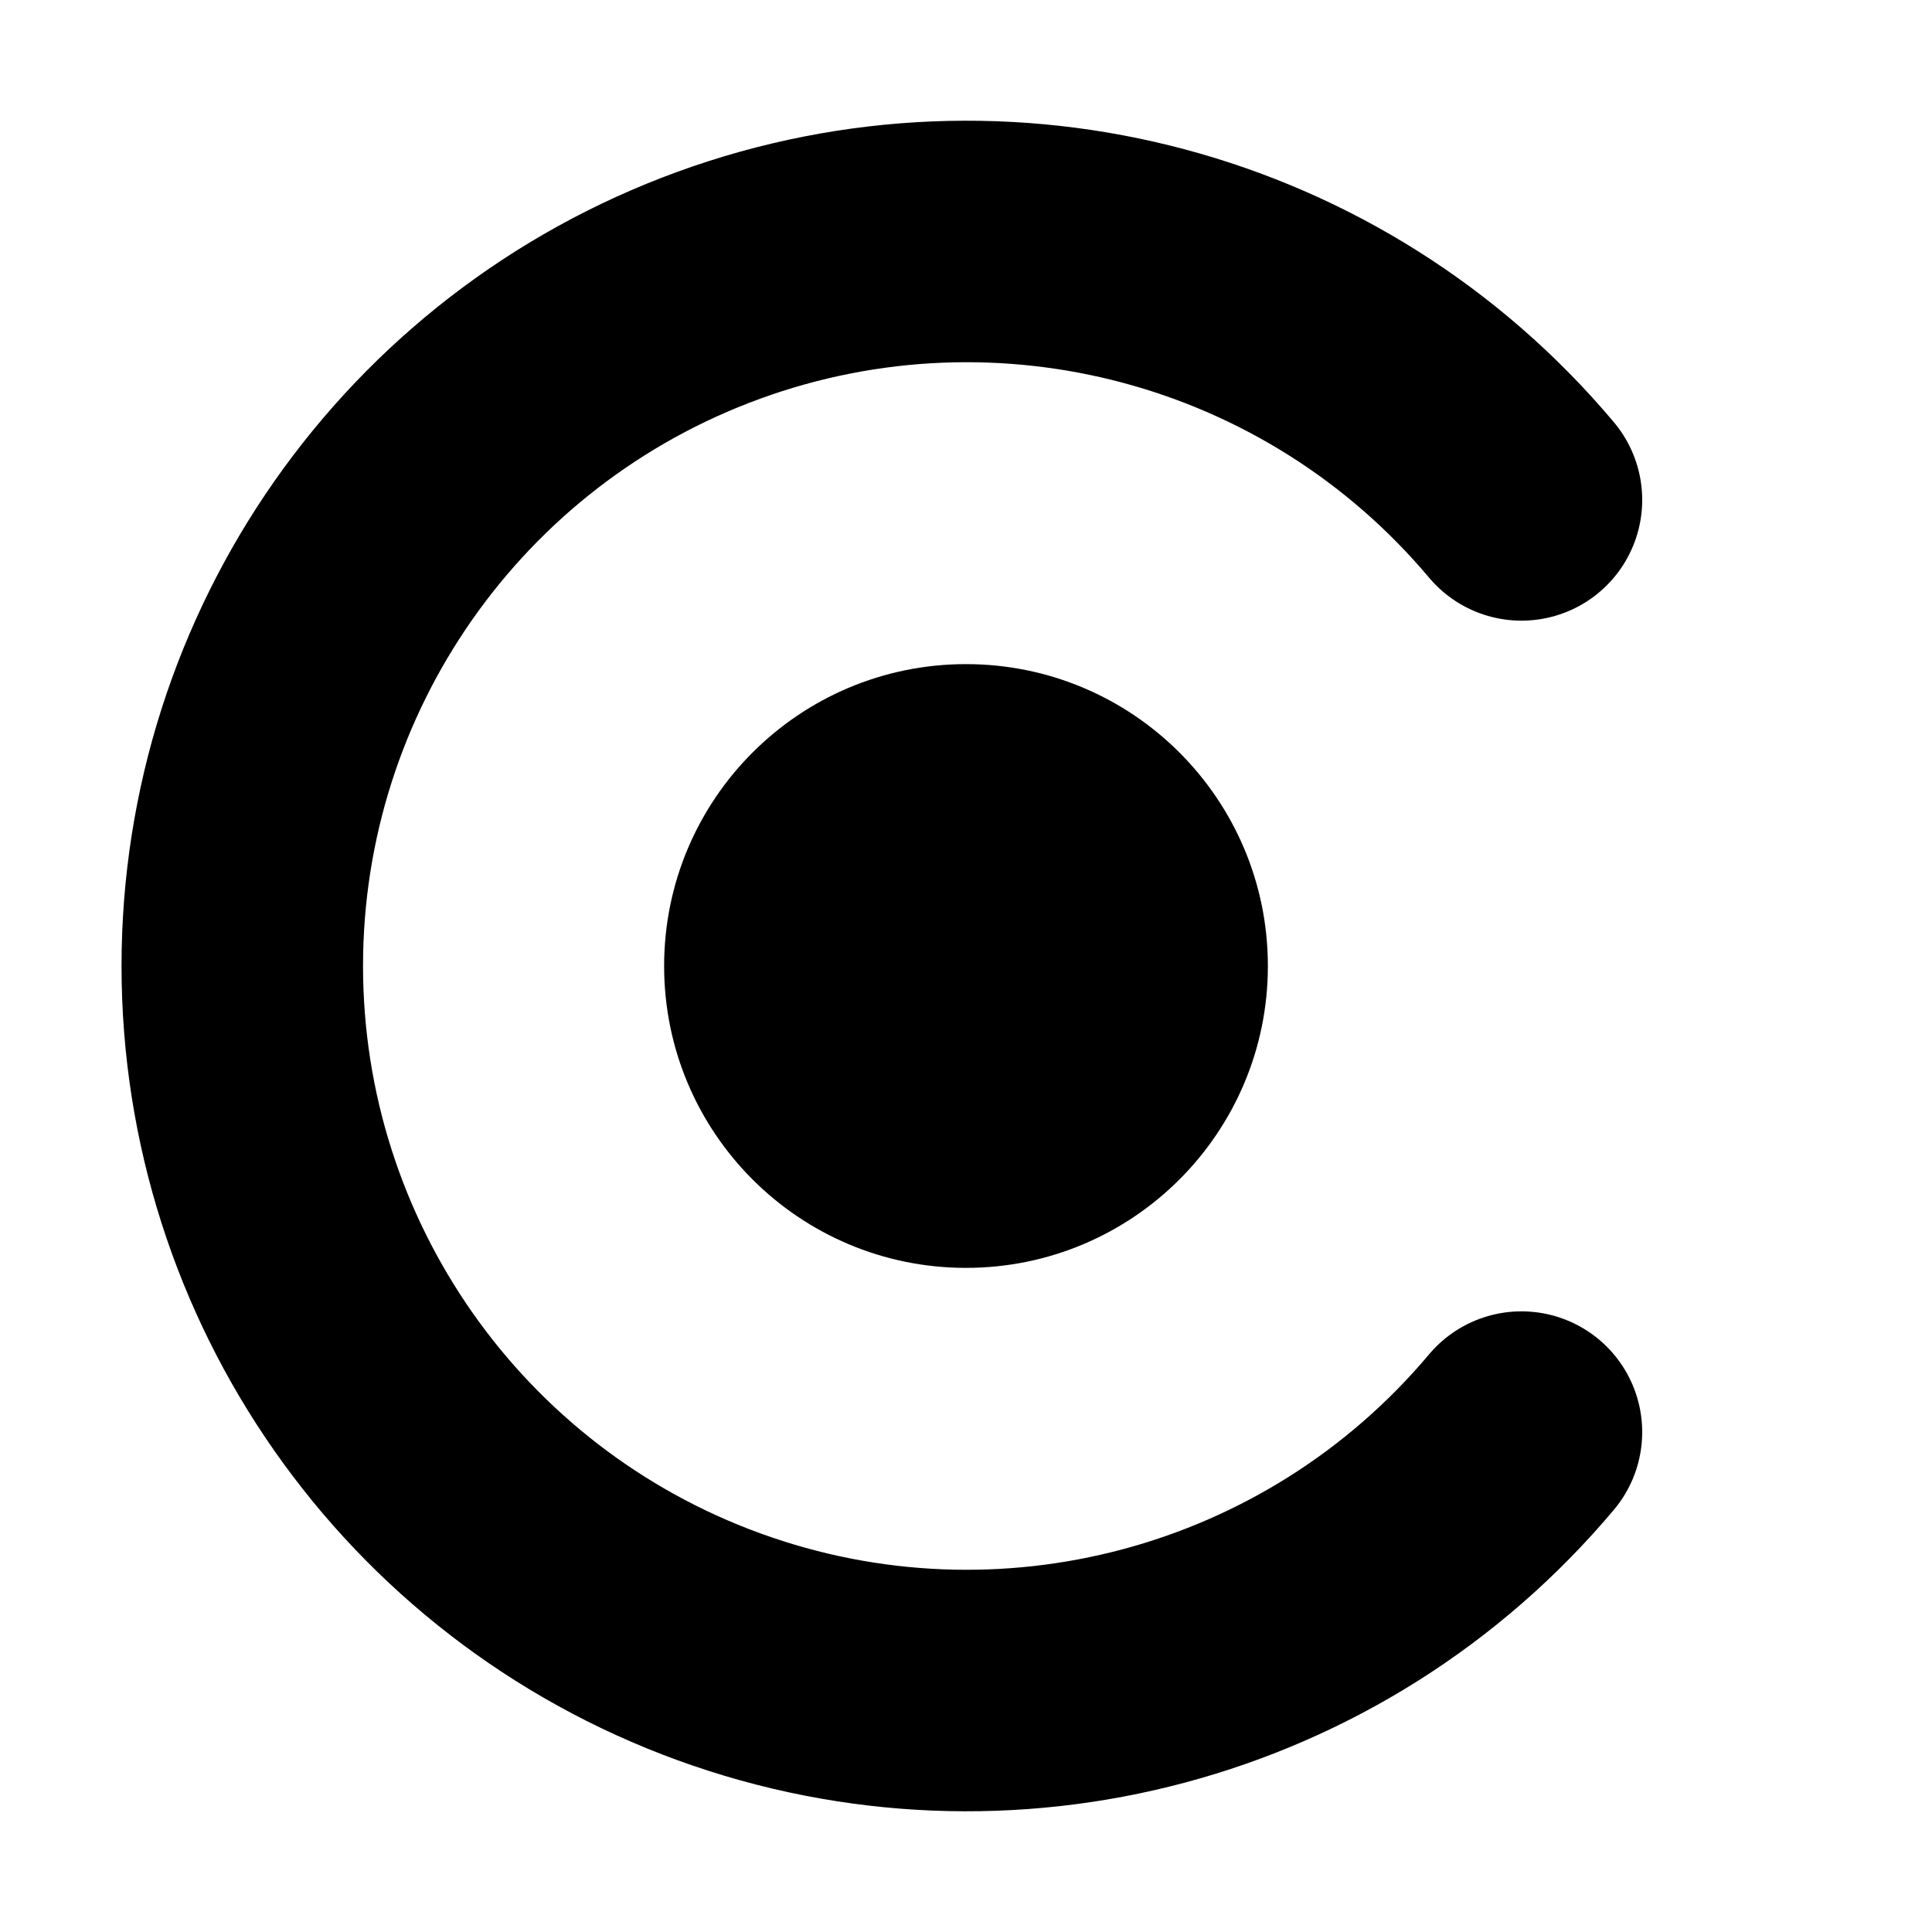
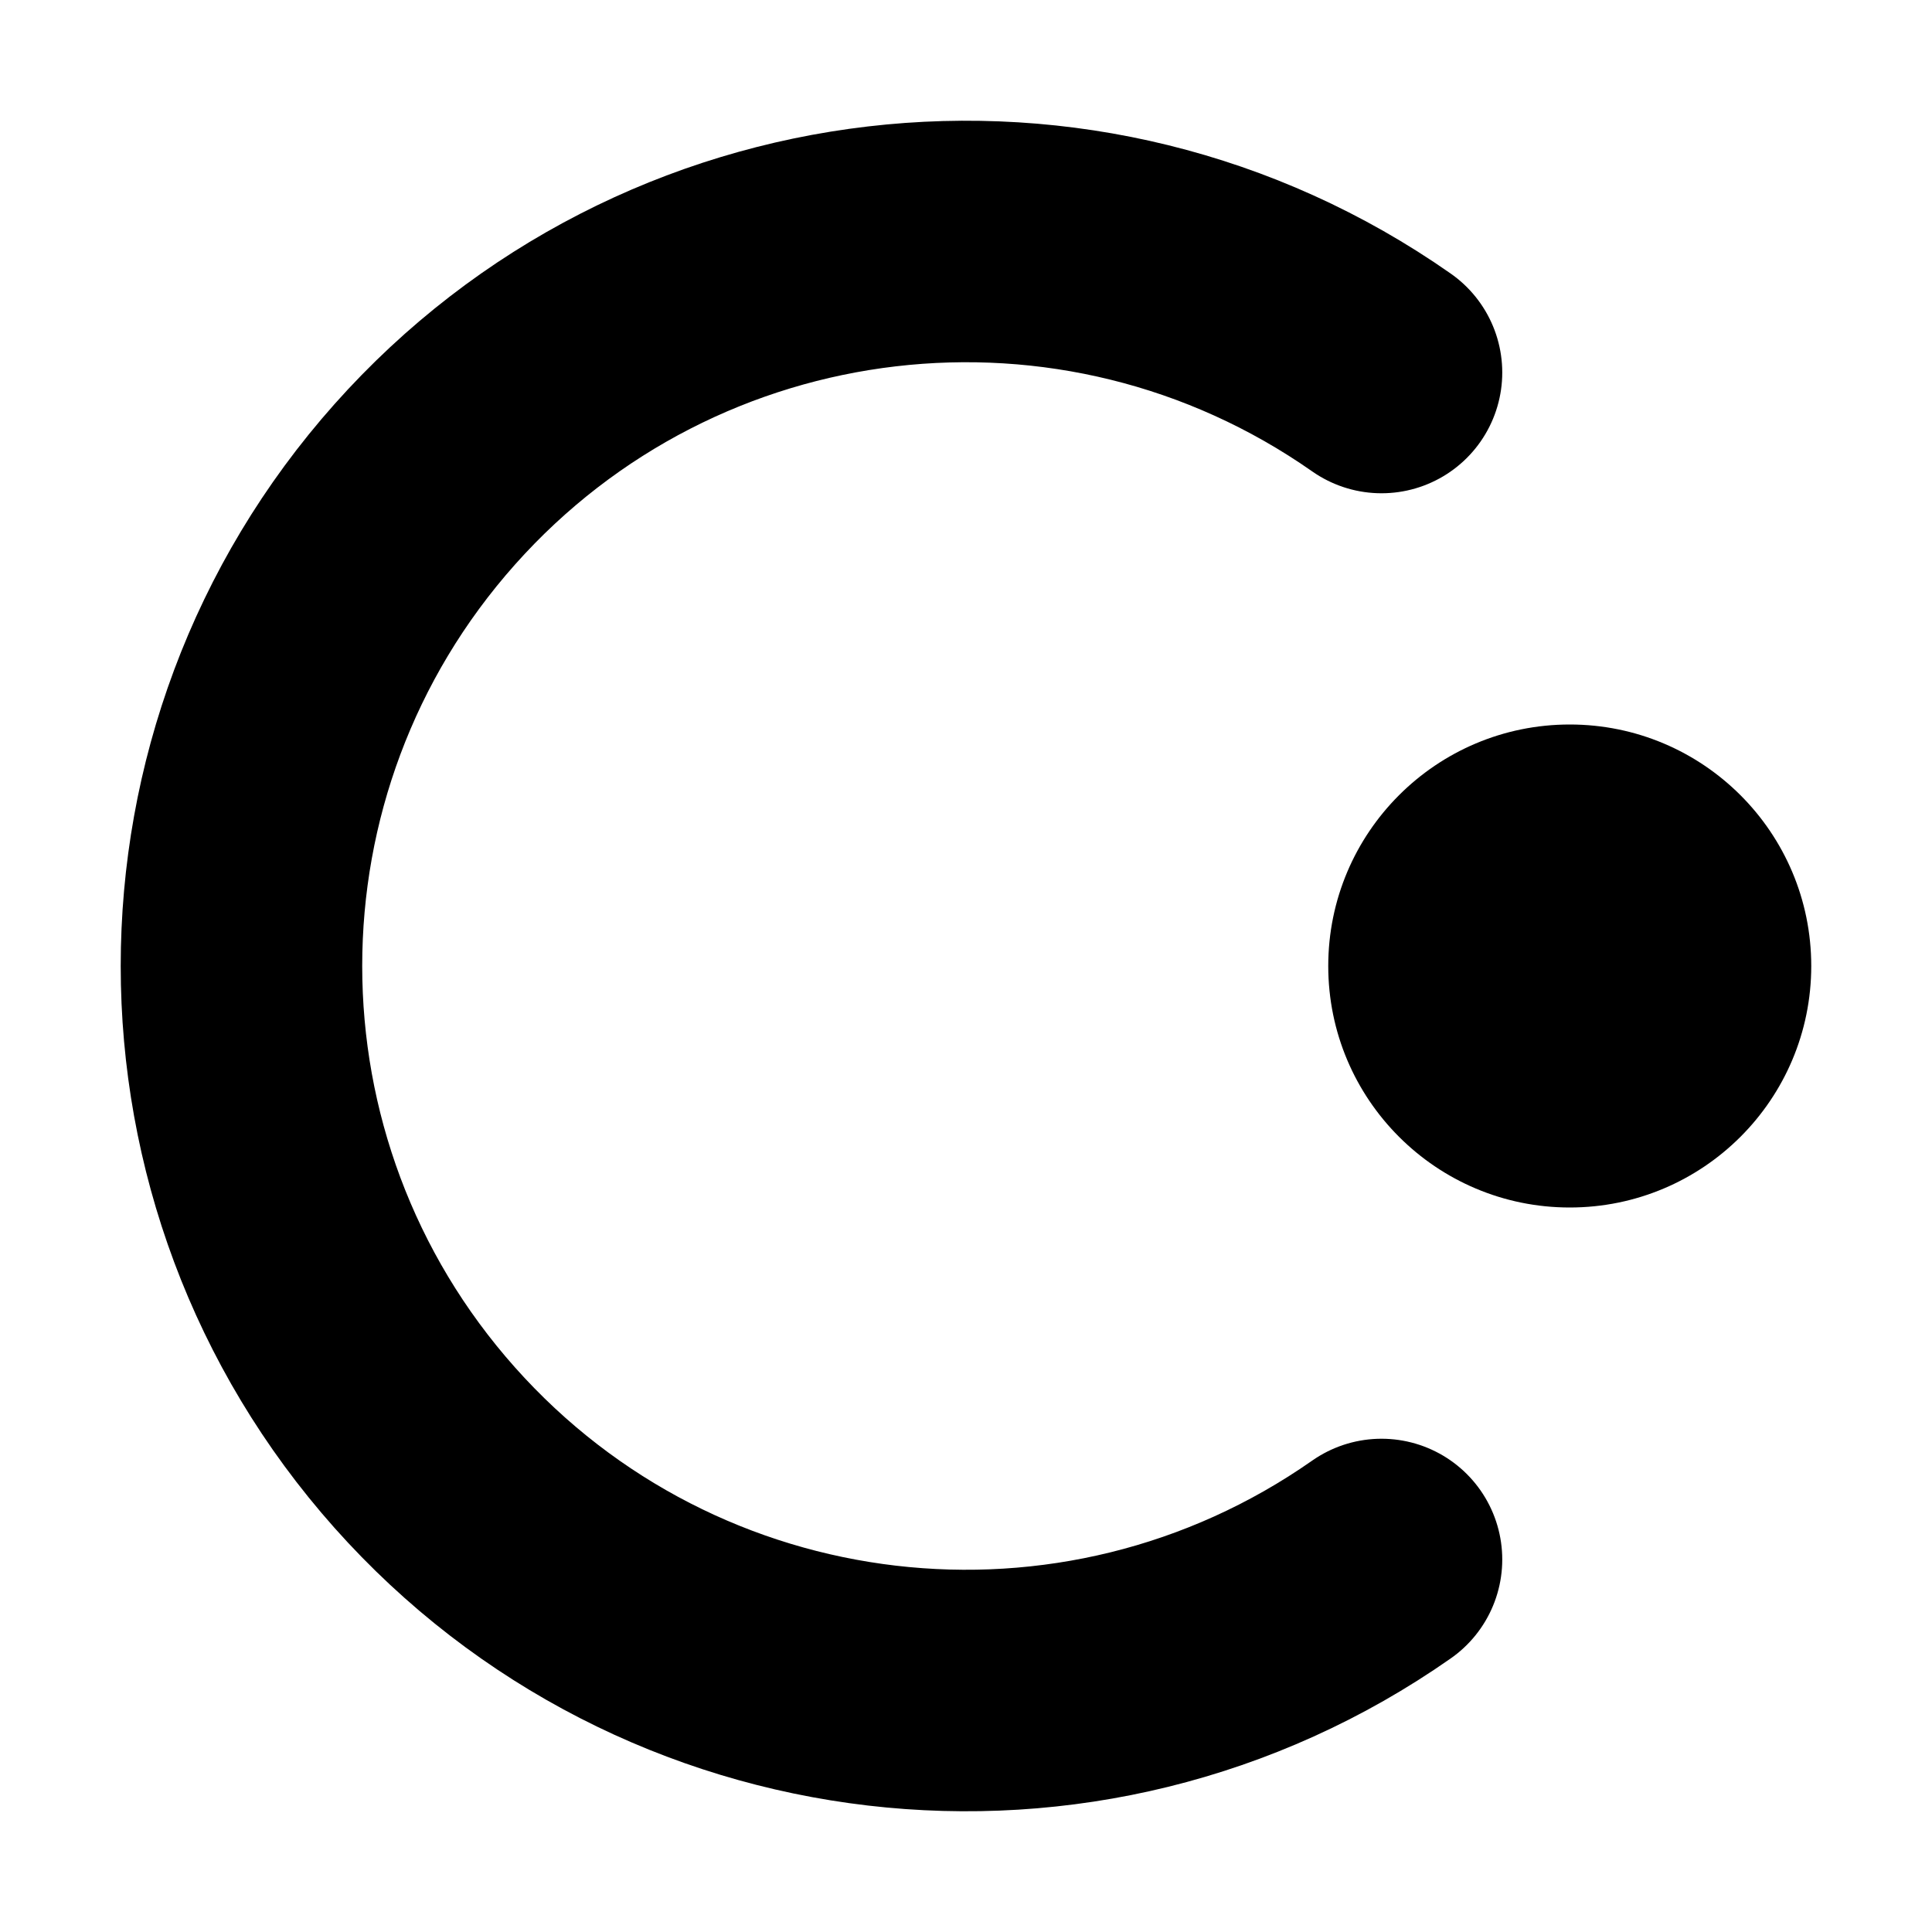
<svg xmlns="http://www.w3.org/2000/svg" width="16" height="16" viewBox="0 0 16 16">
-   <path id="ring" d="M12.6 4.14A6 6 0 1 0 12.6 11.86" fill="none" stroke="currentColor" stroke-width="2" stroke-linecap="round" />
-   <circle id="dot" cx="8" cy="8" r="2.5" fill="currentColor" />
+   <path id="ring" d="M11.441 3.085A6 6 0 1 0 11.441 12.915" fill="none" stroke="currentColor" stroke-width="2" stroke-linecap="round" />
+   <circle id="dot" cx="13" cy="8" r="2" fill="currentColor" />
</svg>
